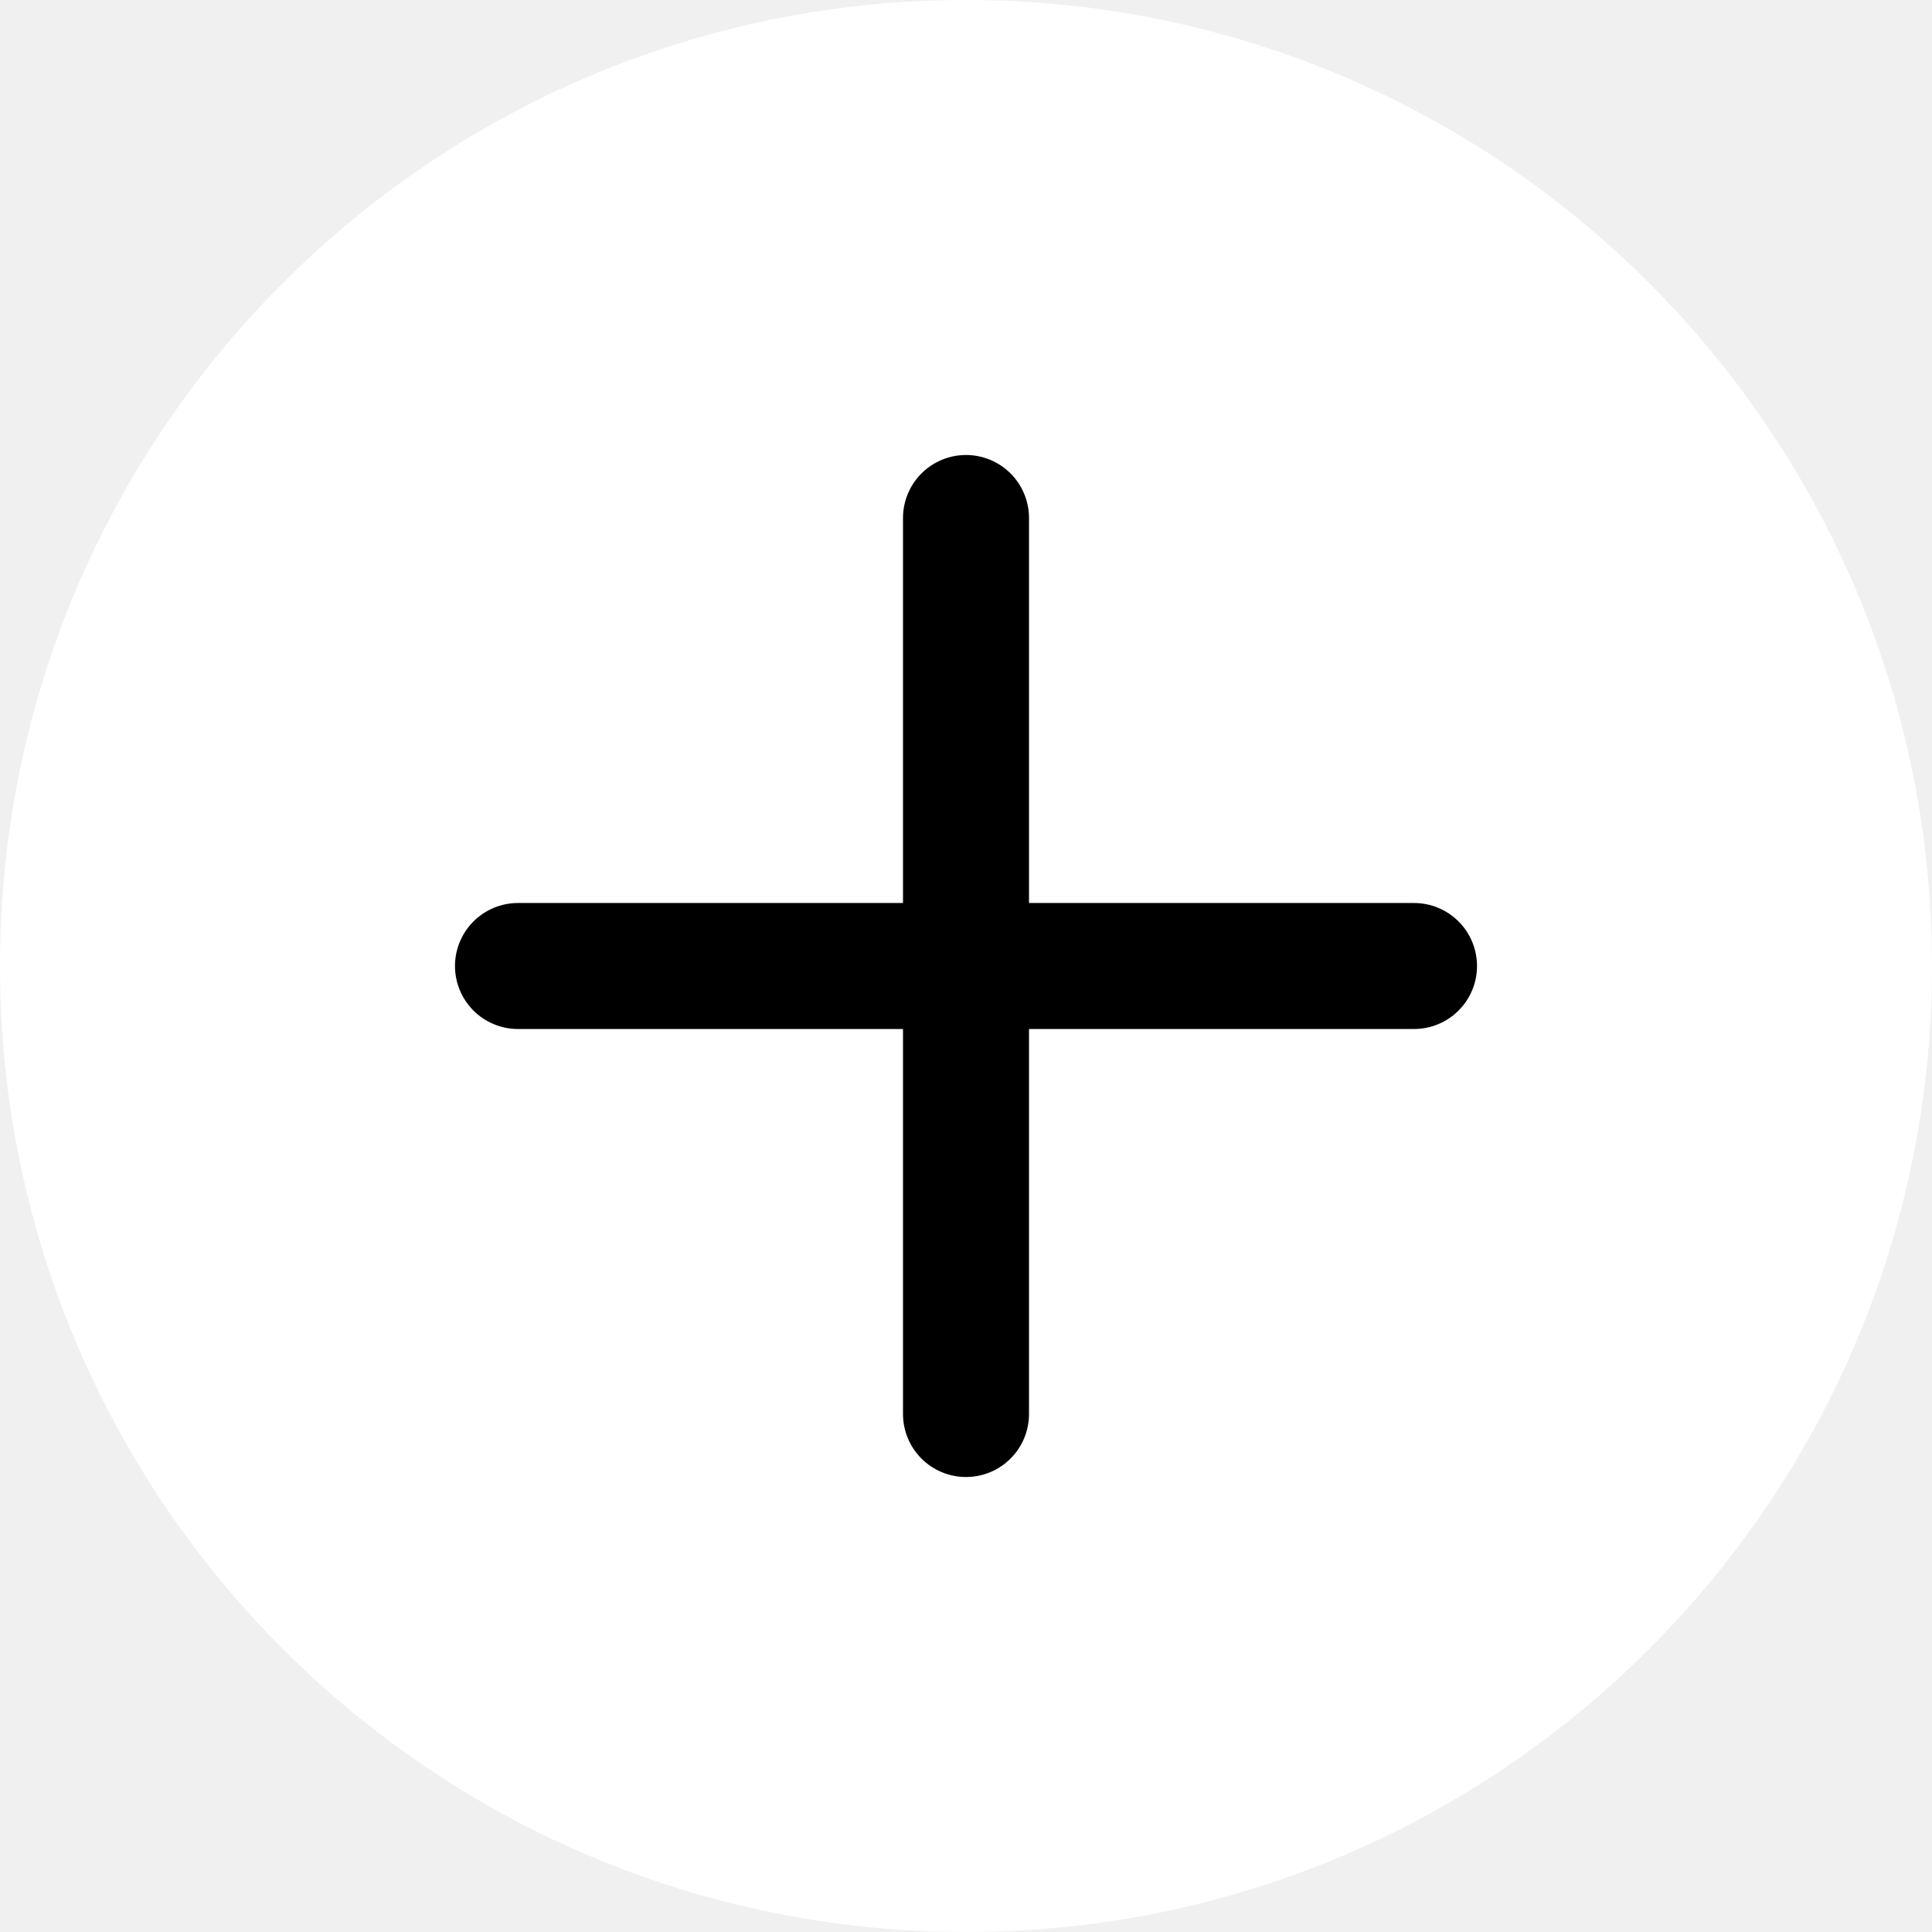
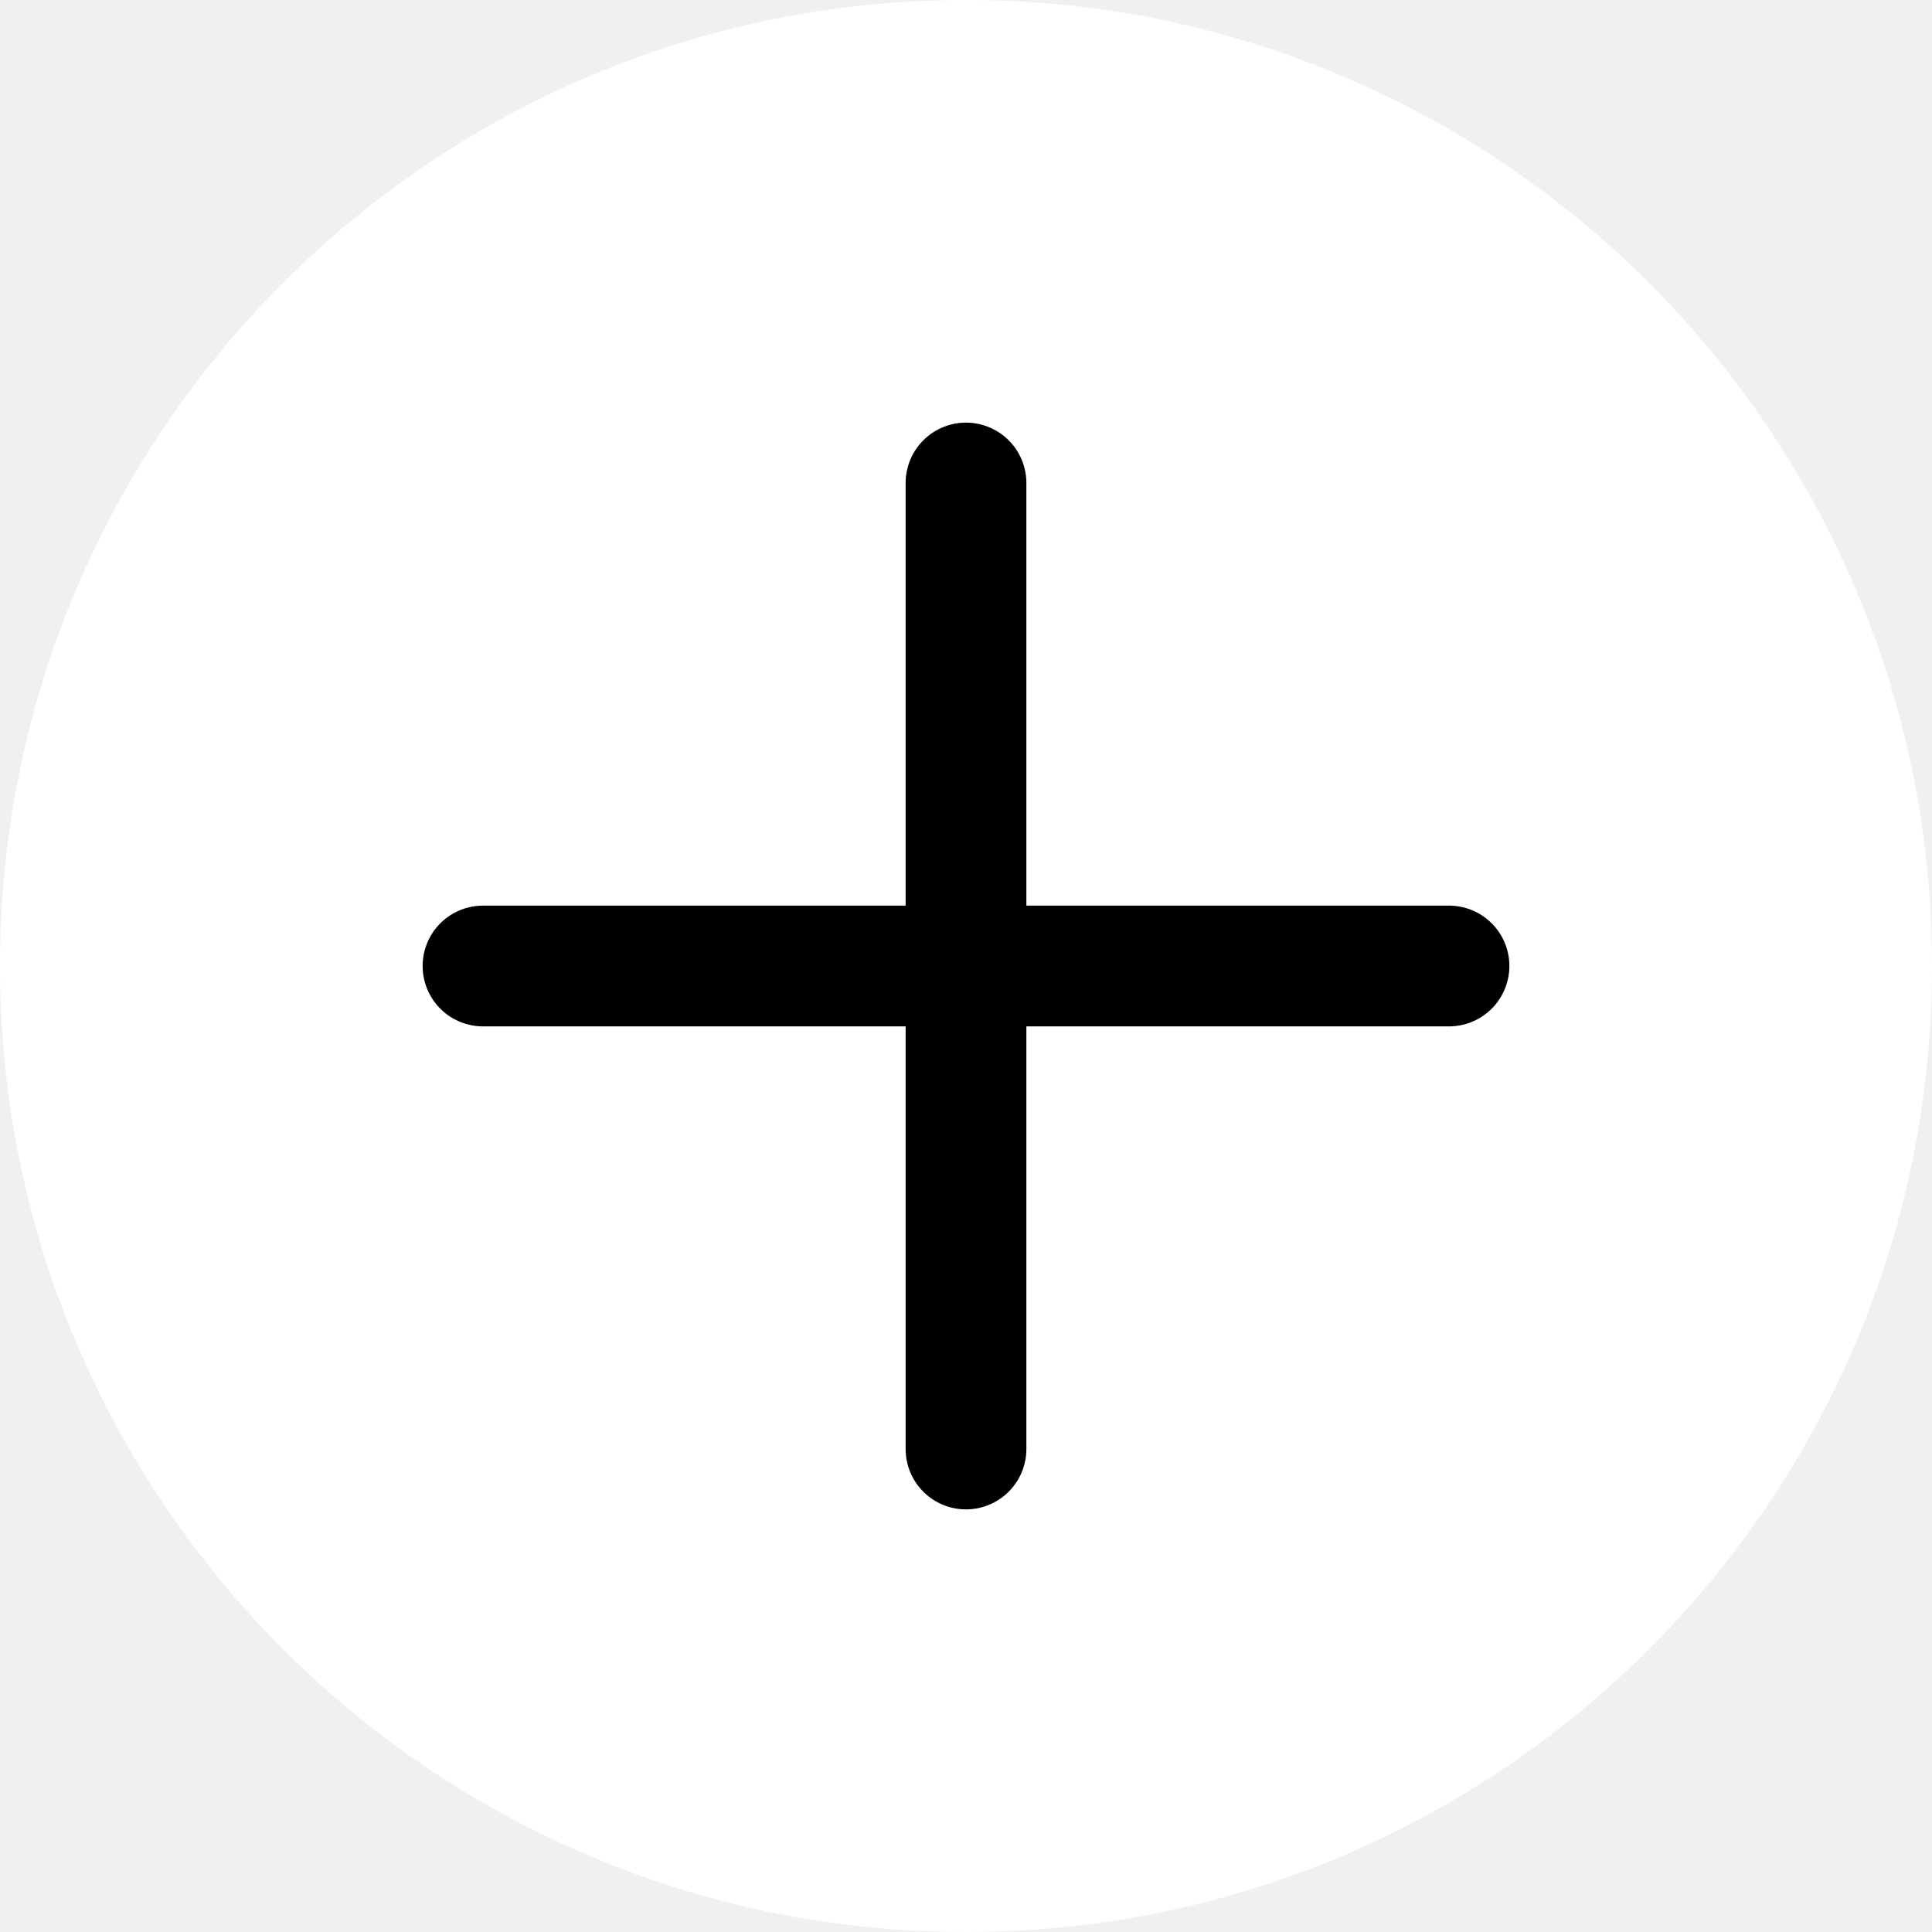
- <svg xmlns="http://www.w3.org/2000/svg" width="46" height="46" viewBox="0 0 46 46" fill="none">
-   <rect width="46" height="46" rx="23" fill="white" />
-   <path d="M23 33.667V23M23 23V12.333M23 23H33.667M23 23H12.333" stroke="black" stroke-width="3" stroke-linecap="round" />
+ <svg xmlns="http://www.w3.org/2000/svg" width="32" height="32" viewBox="0 0 32 32" fill="none">
+   <rect width="32" height="32" rx="16" fill="white" />
+   <path d="M16 24V16M16 16V8M16 16H24M16 16H8" stroke="black" stroke-width="2" stroke-linecap="round" />
</svg>
